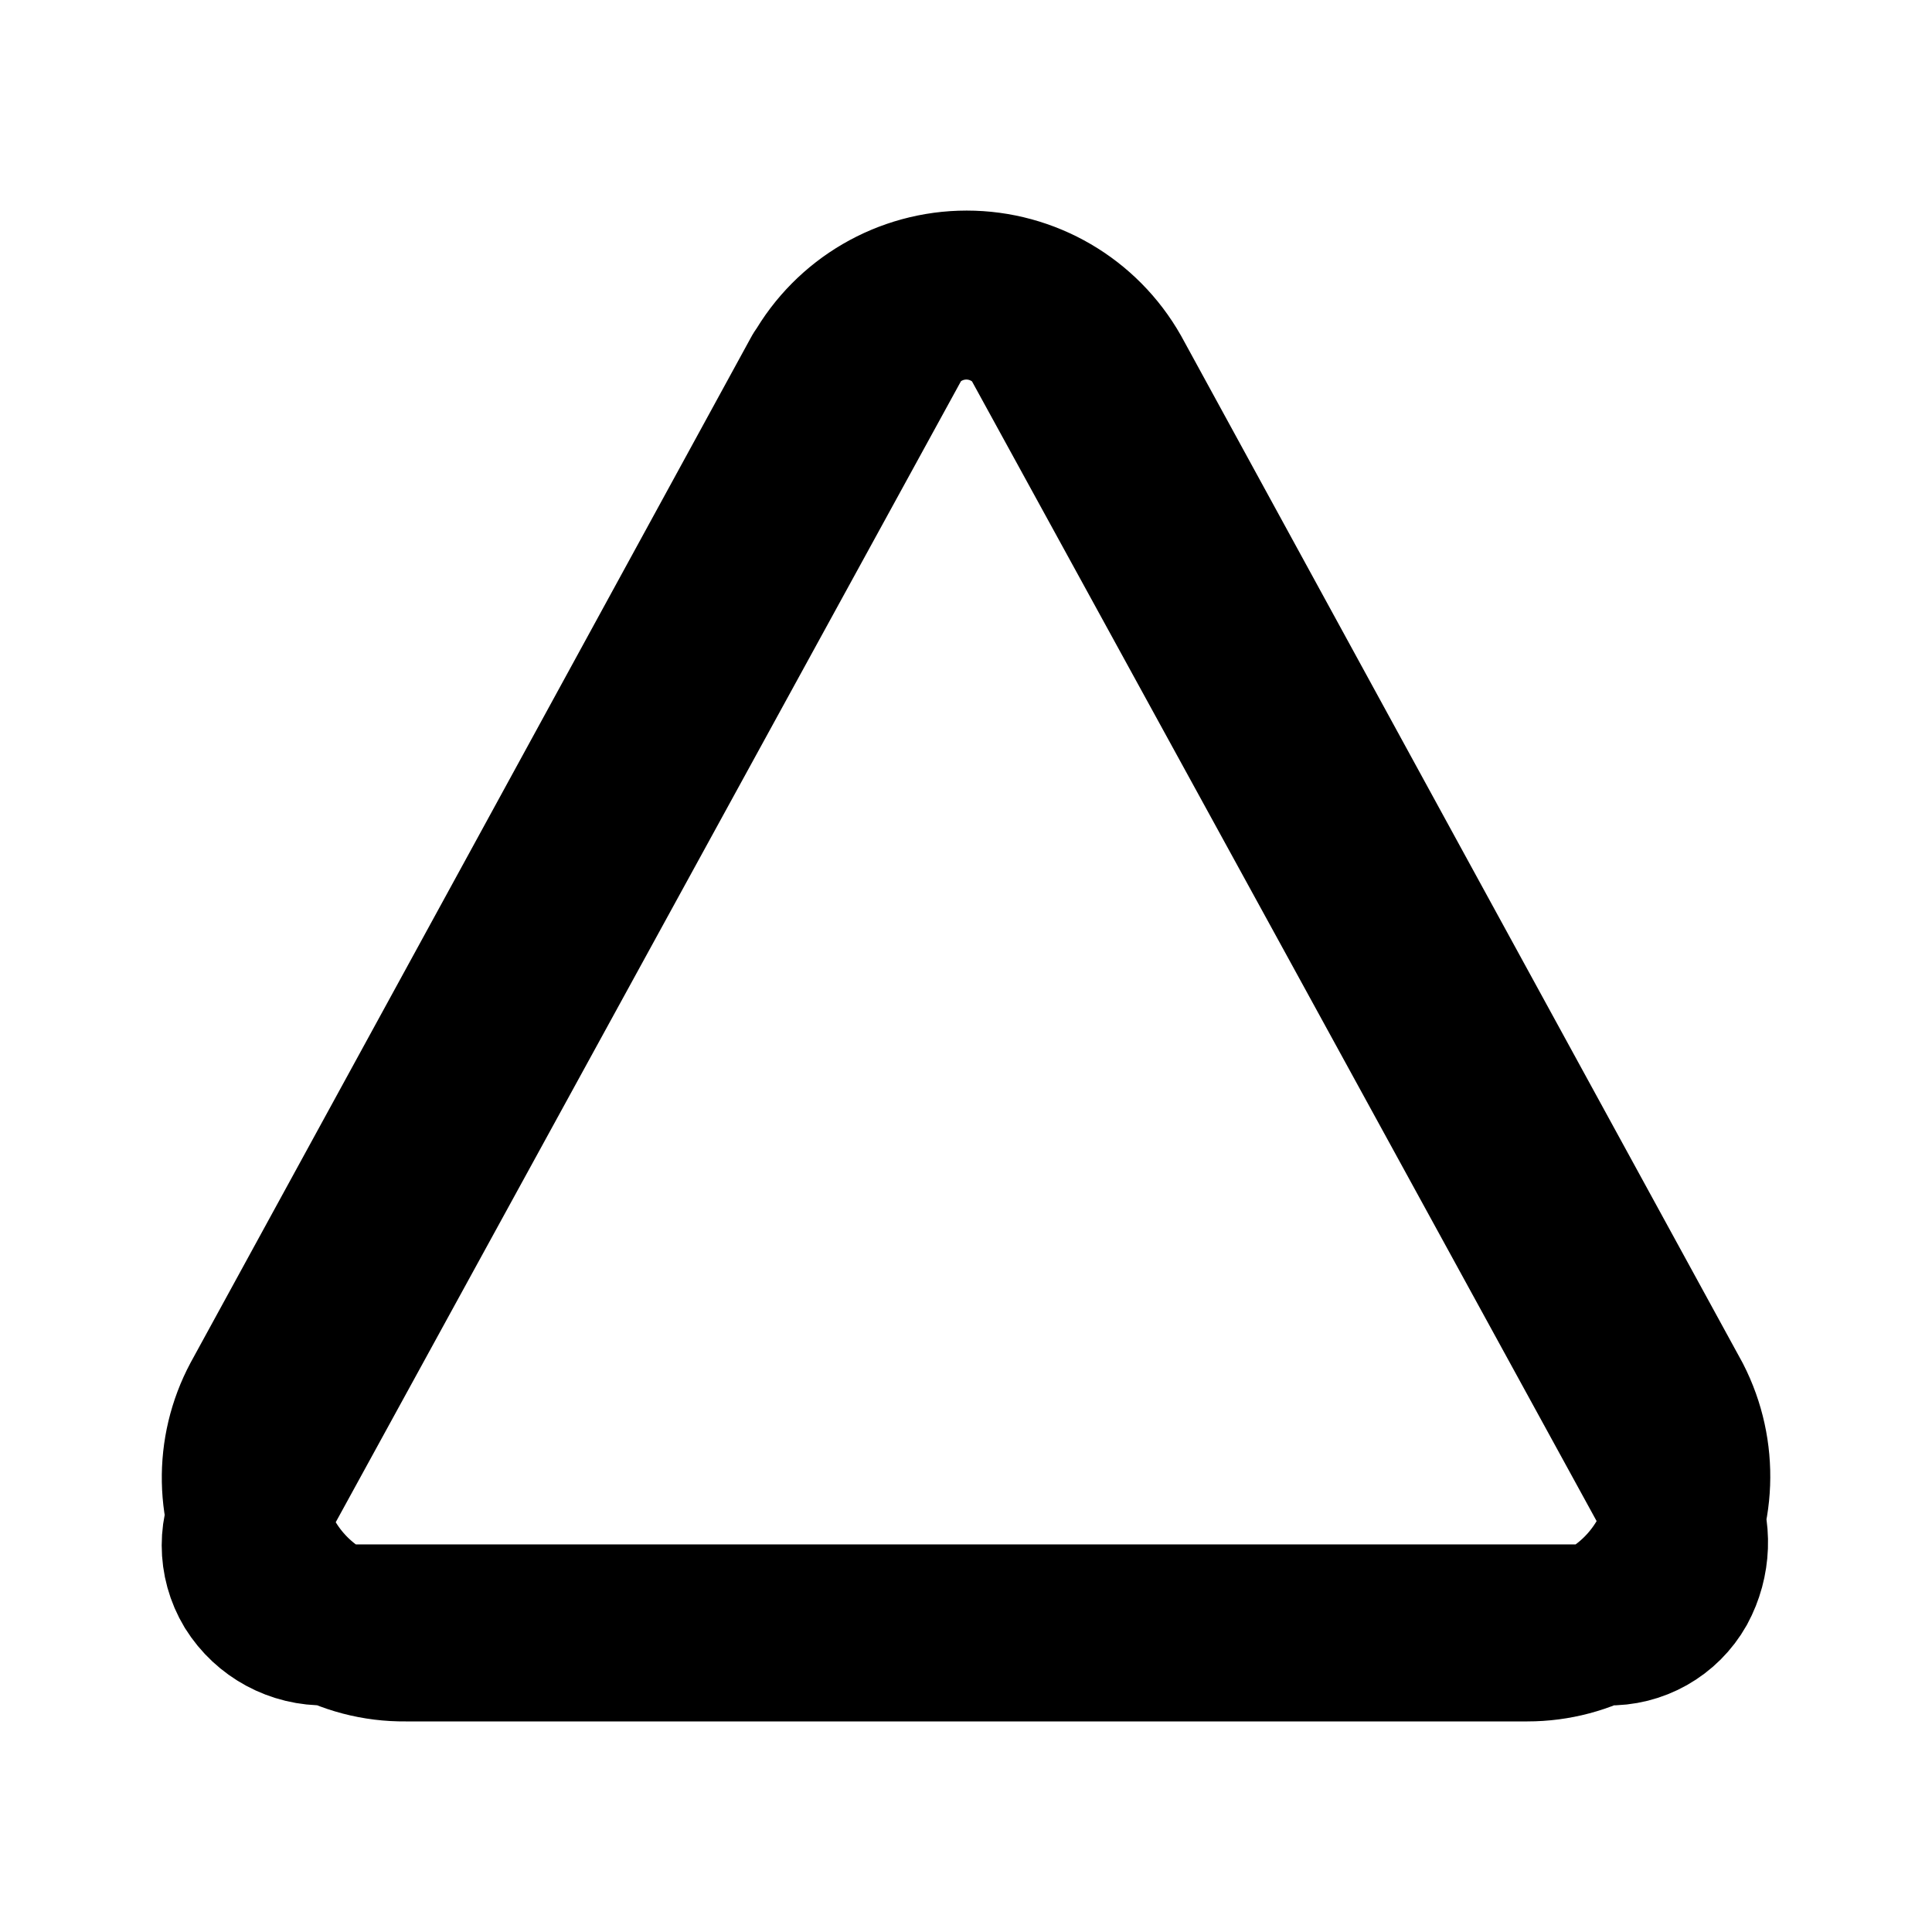
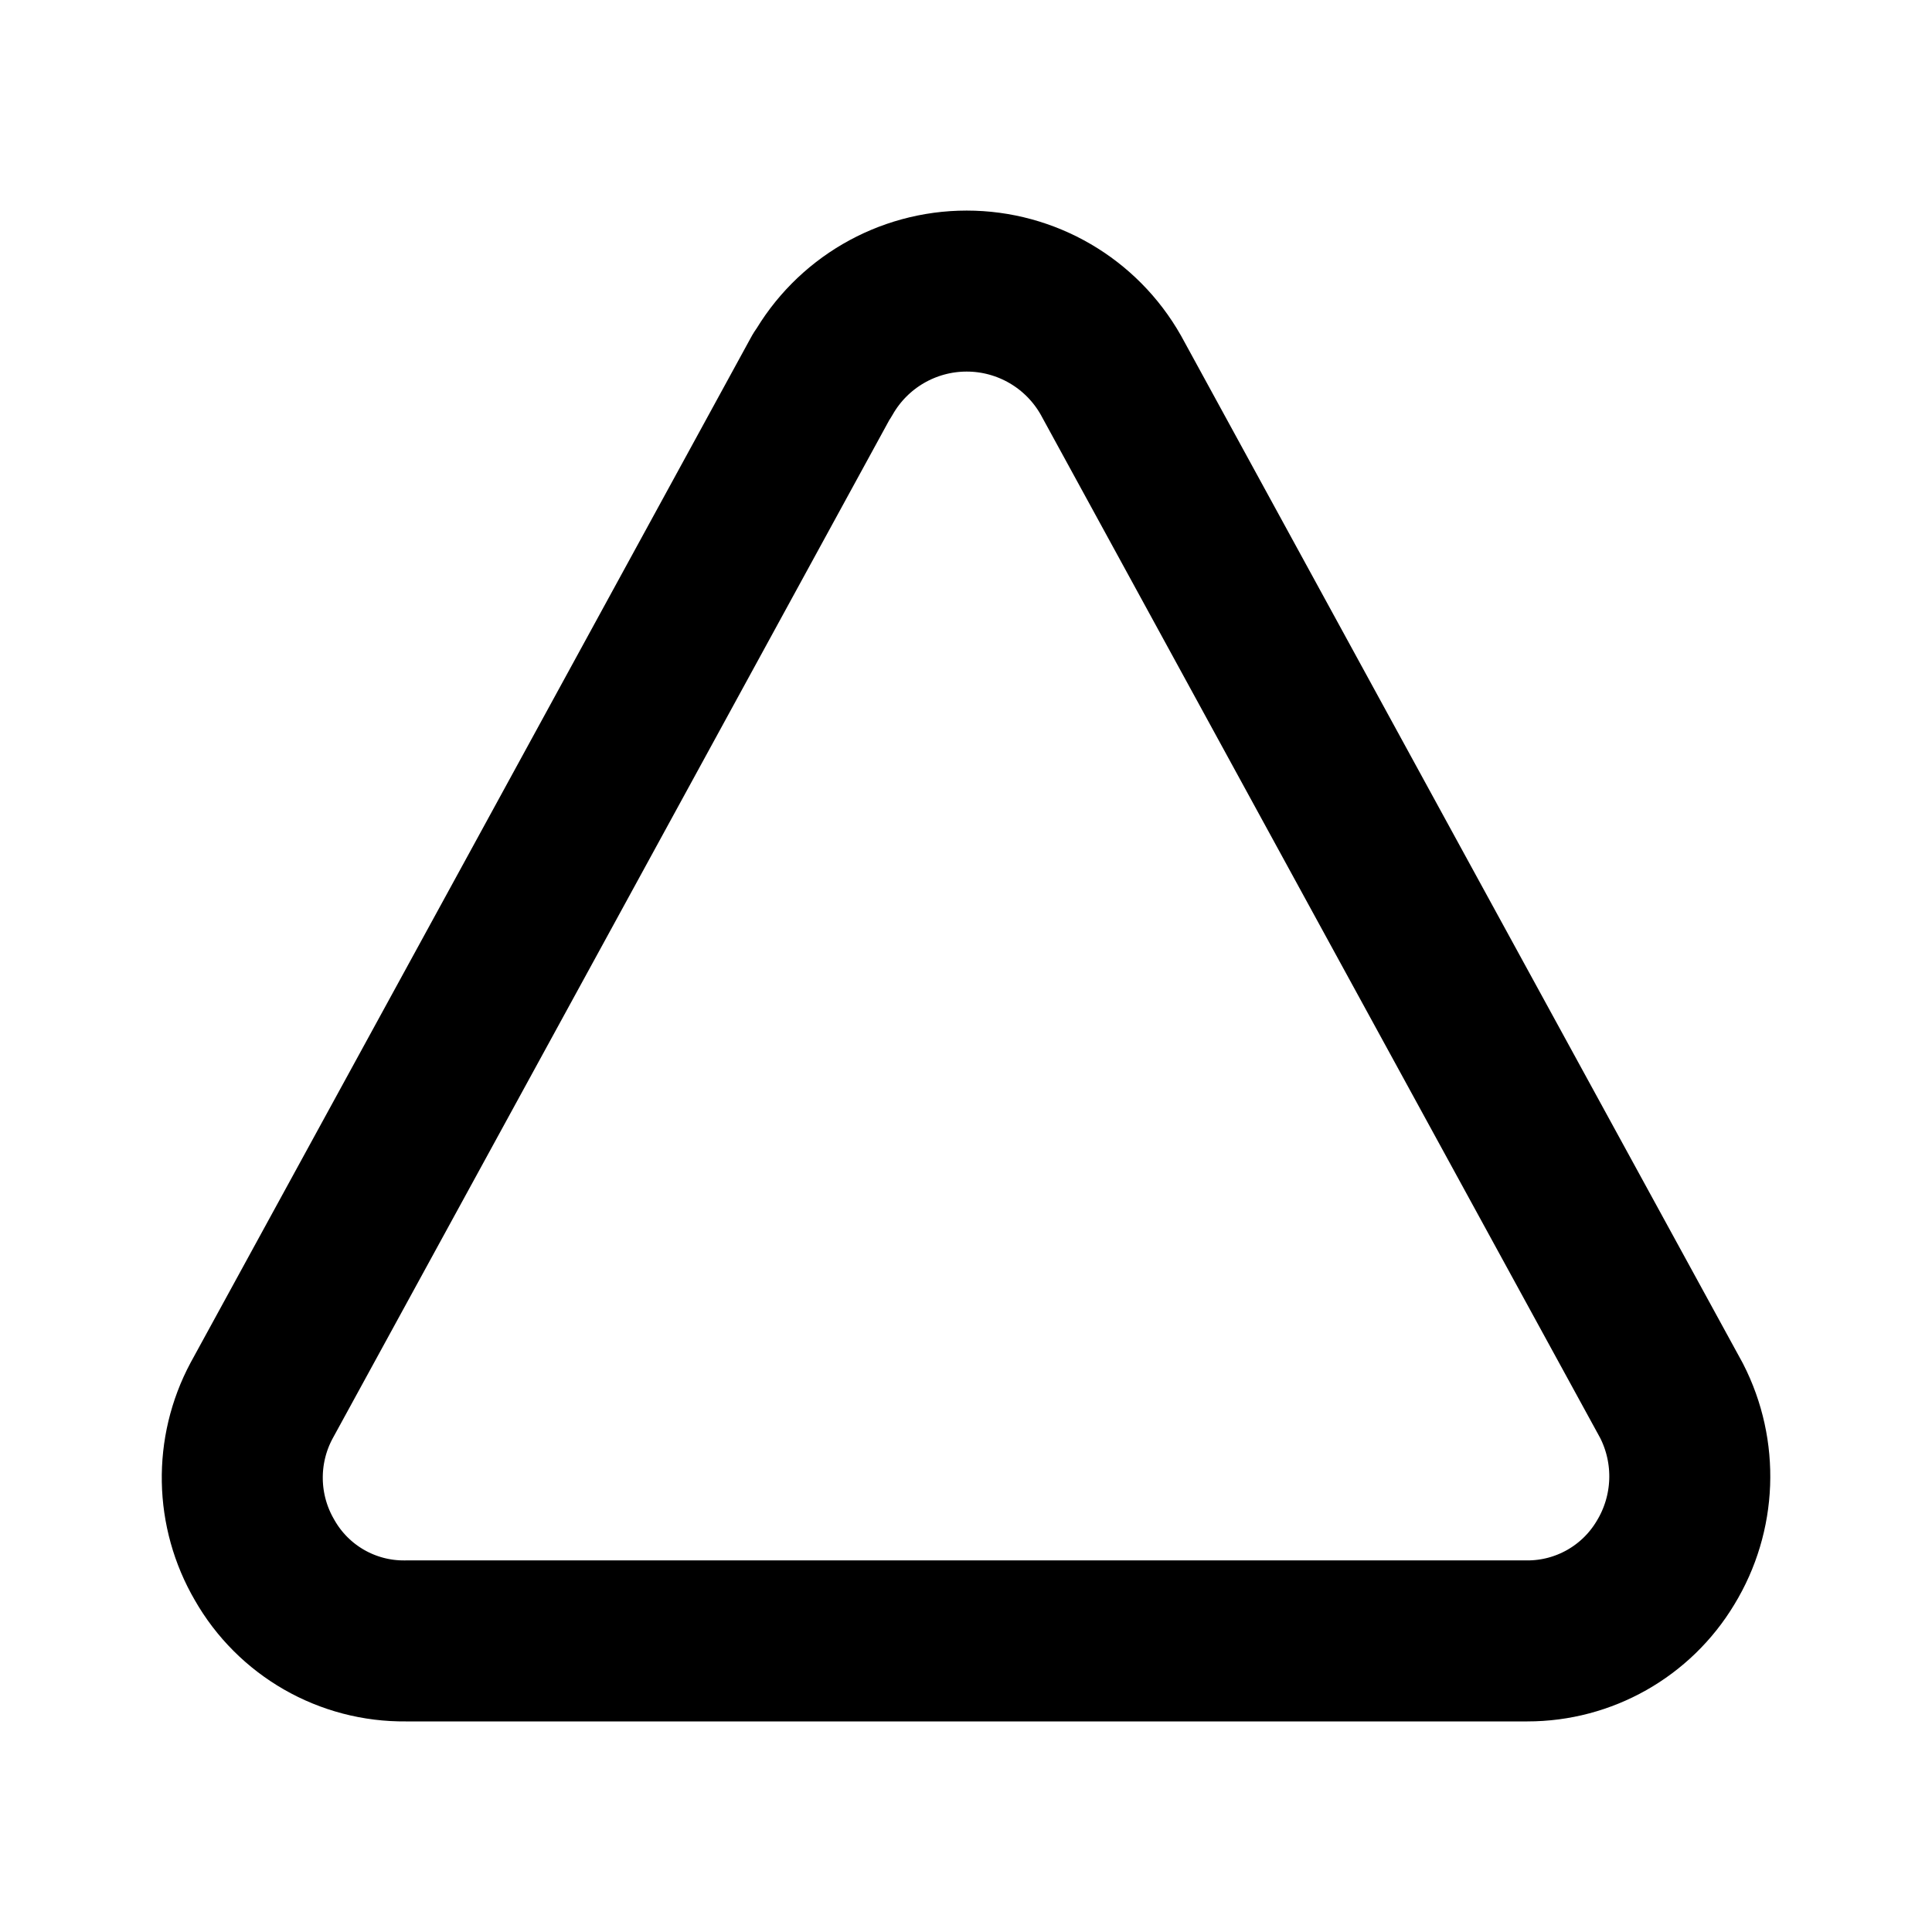
<svg xmlns="http://www.w3.org/2000/svg" viewBox="0 0 24 24" width="24" height="24" stroke="currentColor">
-   <path d="M11.111,4.163,7.13,11.428,3.149,18.693a.974.974,0,0,0,0,1.007,1.032,1.032,0,0,0,.9.485H19.968a.953.953,0,0,0,.858-.485,1.135,1.135,0,0,0,.037-1.007l-3.98-7.265L12.9,4.163a1.119,1.119,0,0,0-1.791,0Zm-.9.5L6.732,11.03,3.249,17.4a2.03,2.03,0,0,0,.037,1.978A1.989,1.989,0,0,0,5.04,20.384H18.973a2,2,0,0,0,1.716-.97,2.062,2.062,0,0,0,.075-2.015L17.281,11.03,13.8,4.661a2.058,2.058,0,0,0-3.583,0Z" fill="none" stroke-linecap="round" stroke-linejoin="round" stroke-width="2" />
+   <path d="M10.211,4.663,6.732,11.03,3.249,17.4a2.028,2.028,0,0,0,.037,1.978A1.989,1.989,0,0,0,5.04,20.384H18.973a2,2,0,0,0,1.716-.97,2.061,2.061,0,0,0,.075-2.015L17.281,11.03,13.8,4.661a2.058,2.058,0,0,0-3.583,0Z" fill="none" stroke-linecap="round" stroke-linejoin="round" stroke-width="2" />
</svg>
